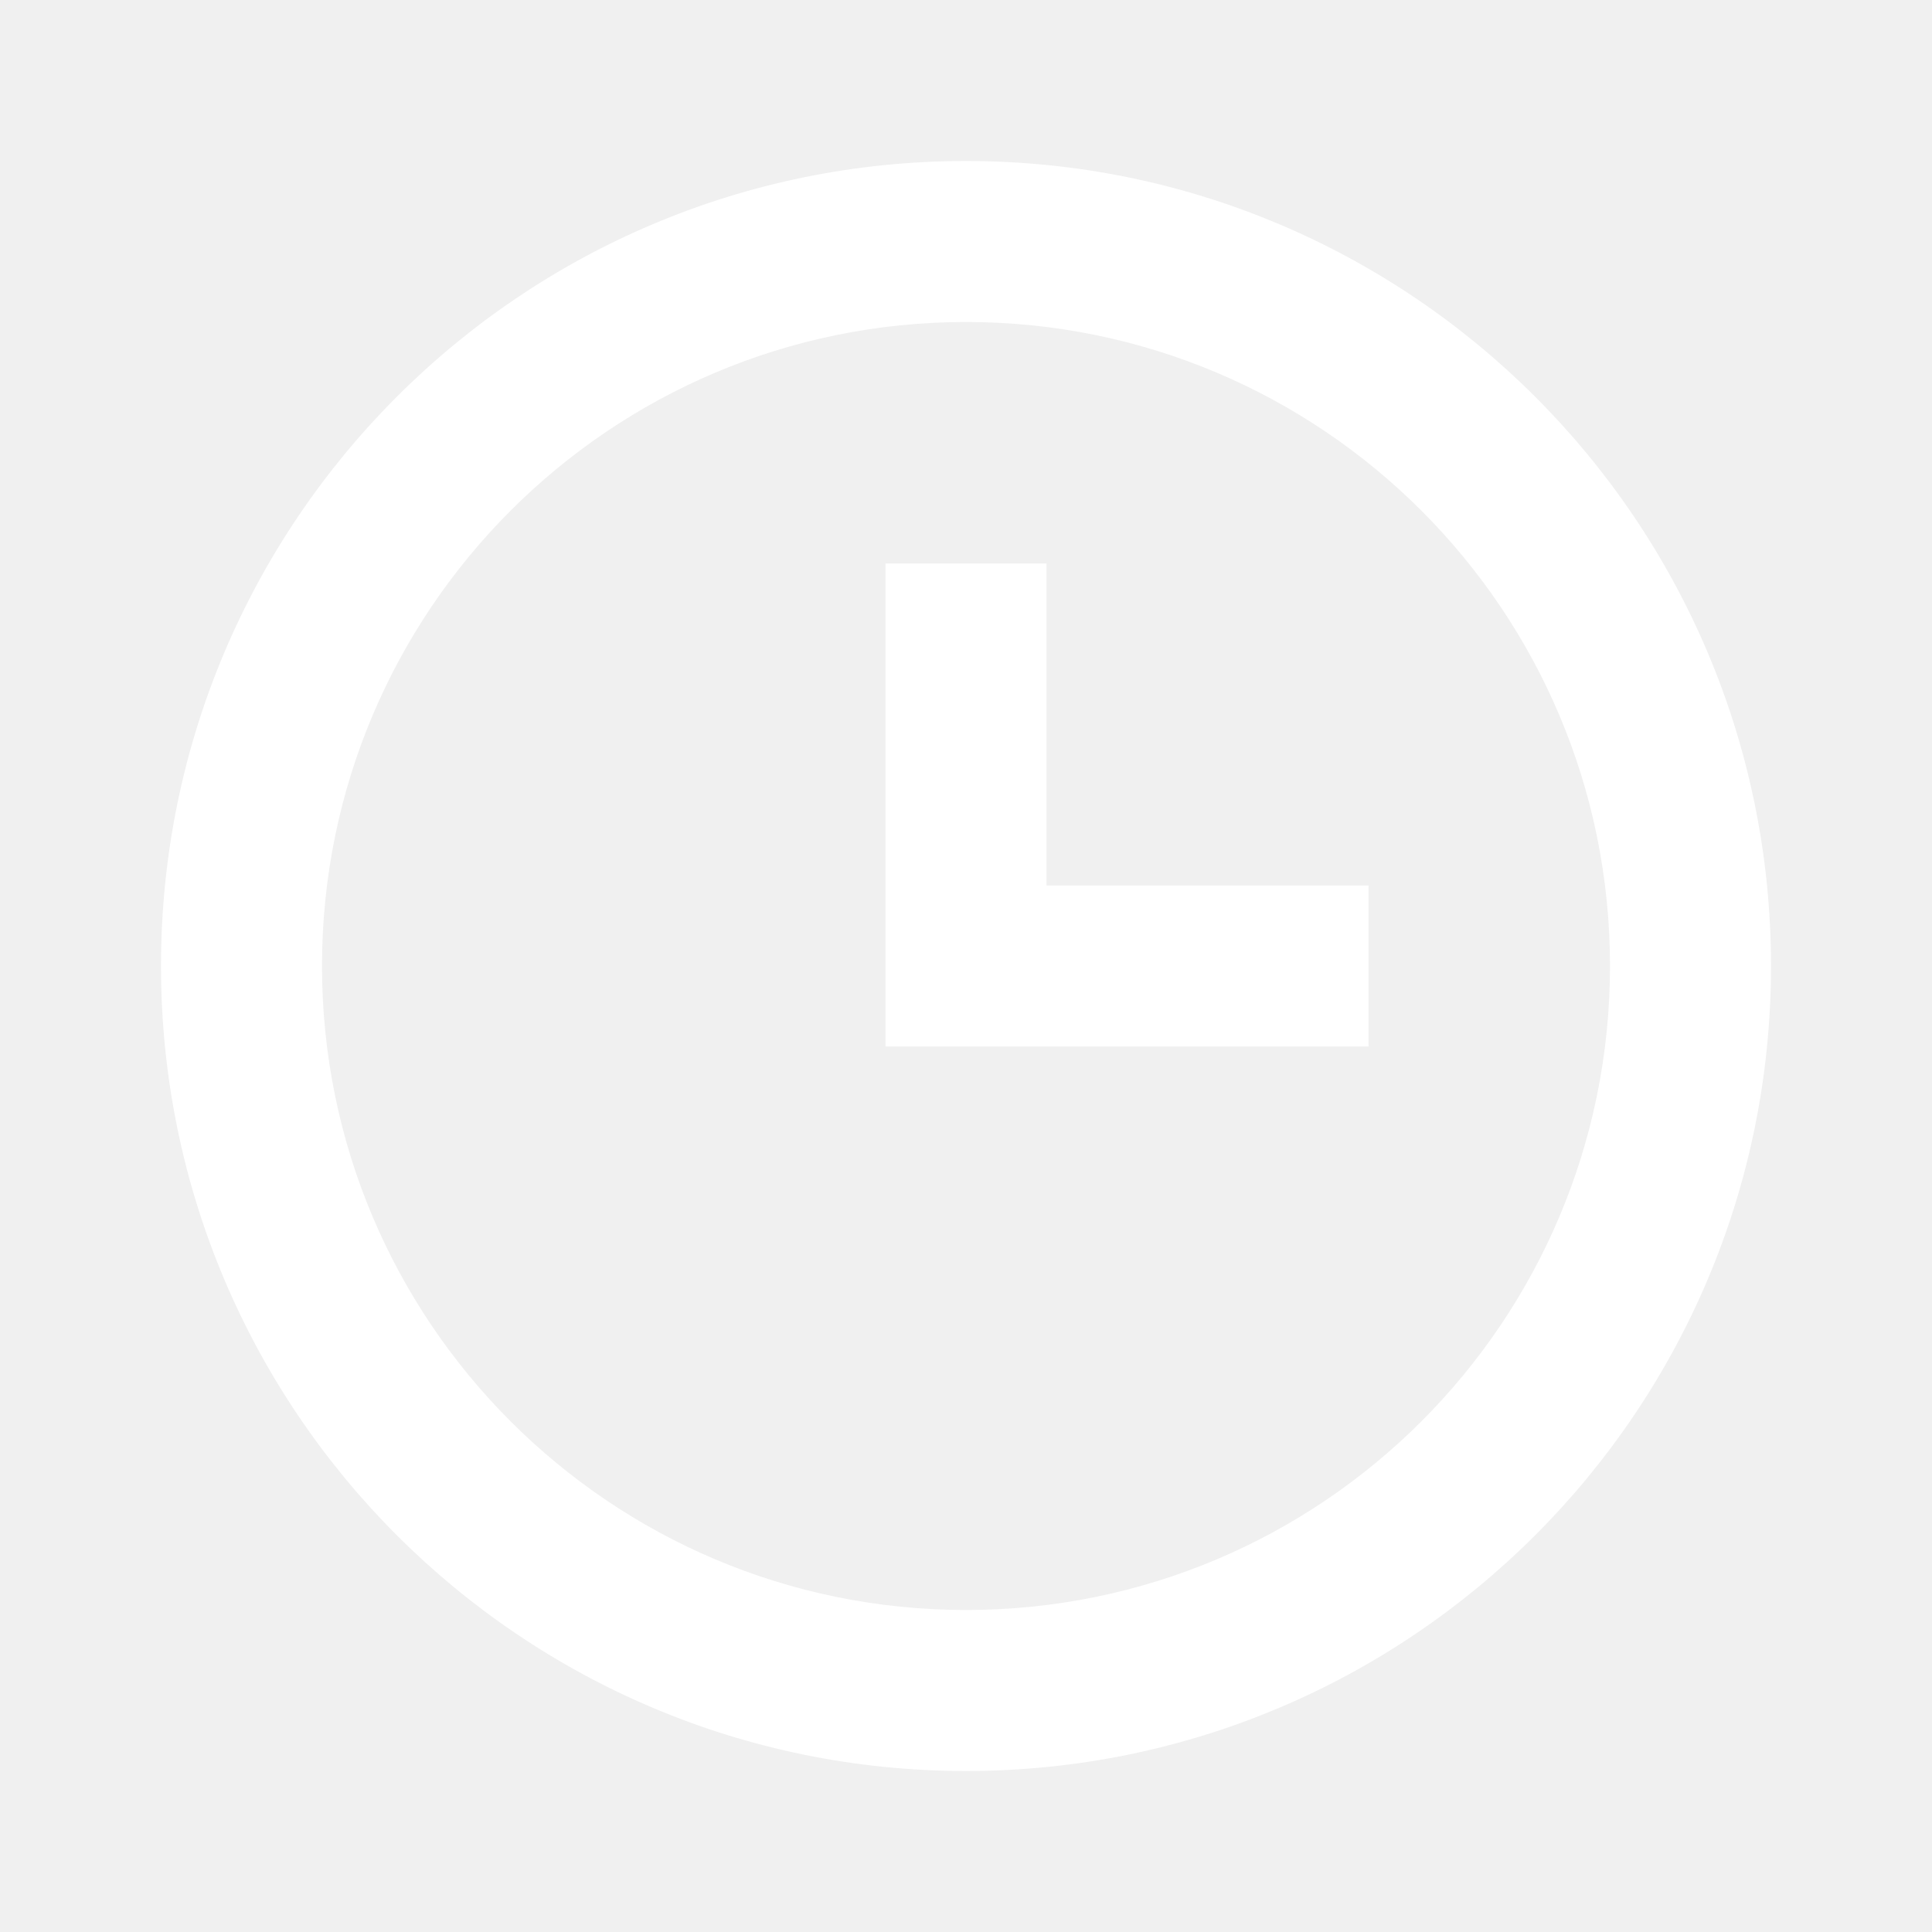
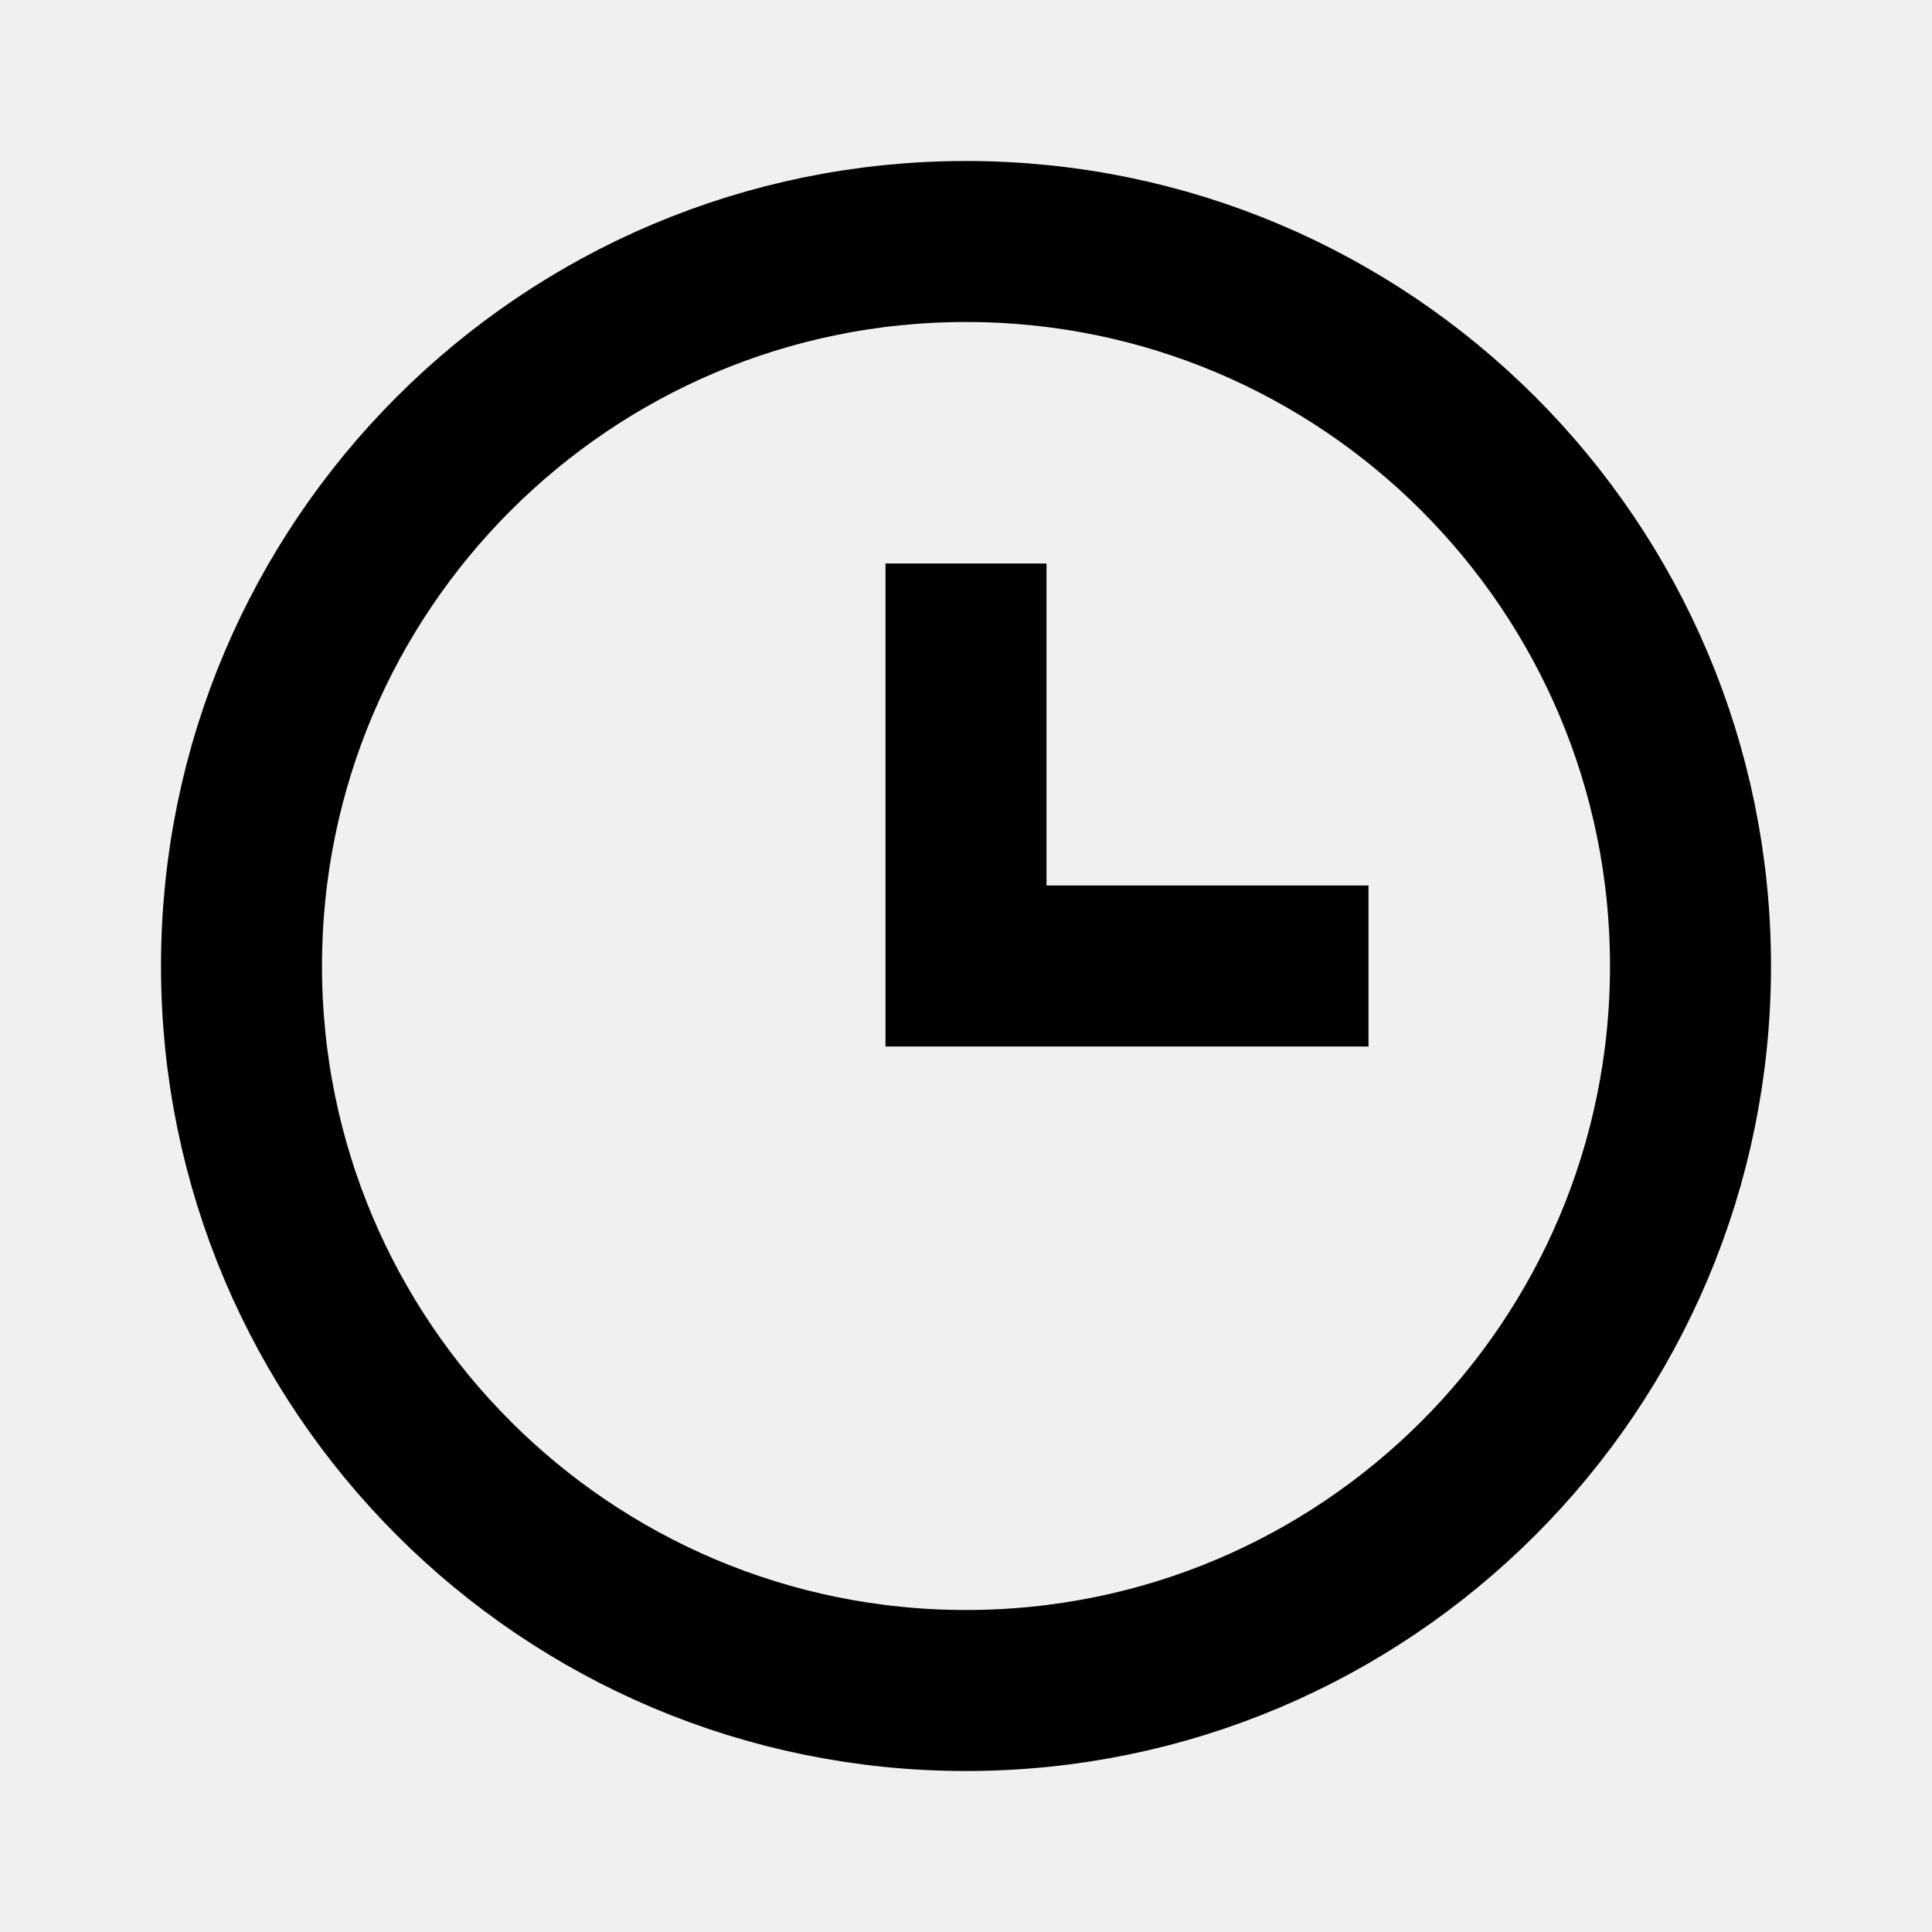
<svg xmlns="http://www.w3.org/2000/svg" width="24" height="24" fill="none" viewBox="0 0 24 24">
-   <path fill="#fff" d="M13 11h4v2h-6V7h2v4Z" />
-   <path fill="#fff" fill-rule="evenodd" d="M12 2c5.523 0 10 4.477 10 10s-4.477 10-10 10S2 17.523 2 12 6.477 2 12 2Zm0 2a8 8 0 1 0 0 16 8 8 0 0 0 0-16Z" clip-rule="evenodd" />
+   <path stroke="currentColor" stroke-width="2" d="M12 7v5h5" />
+   <circle cx="12" cy="12" r="9" stroke="currentColor" stroke-width="2" />
</svg>
